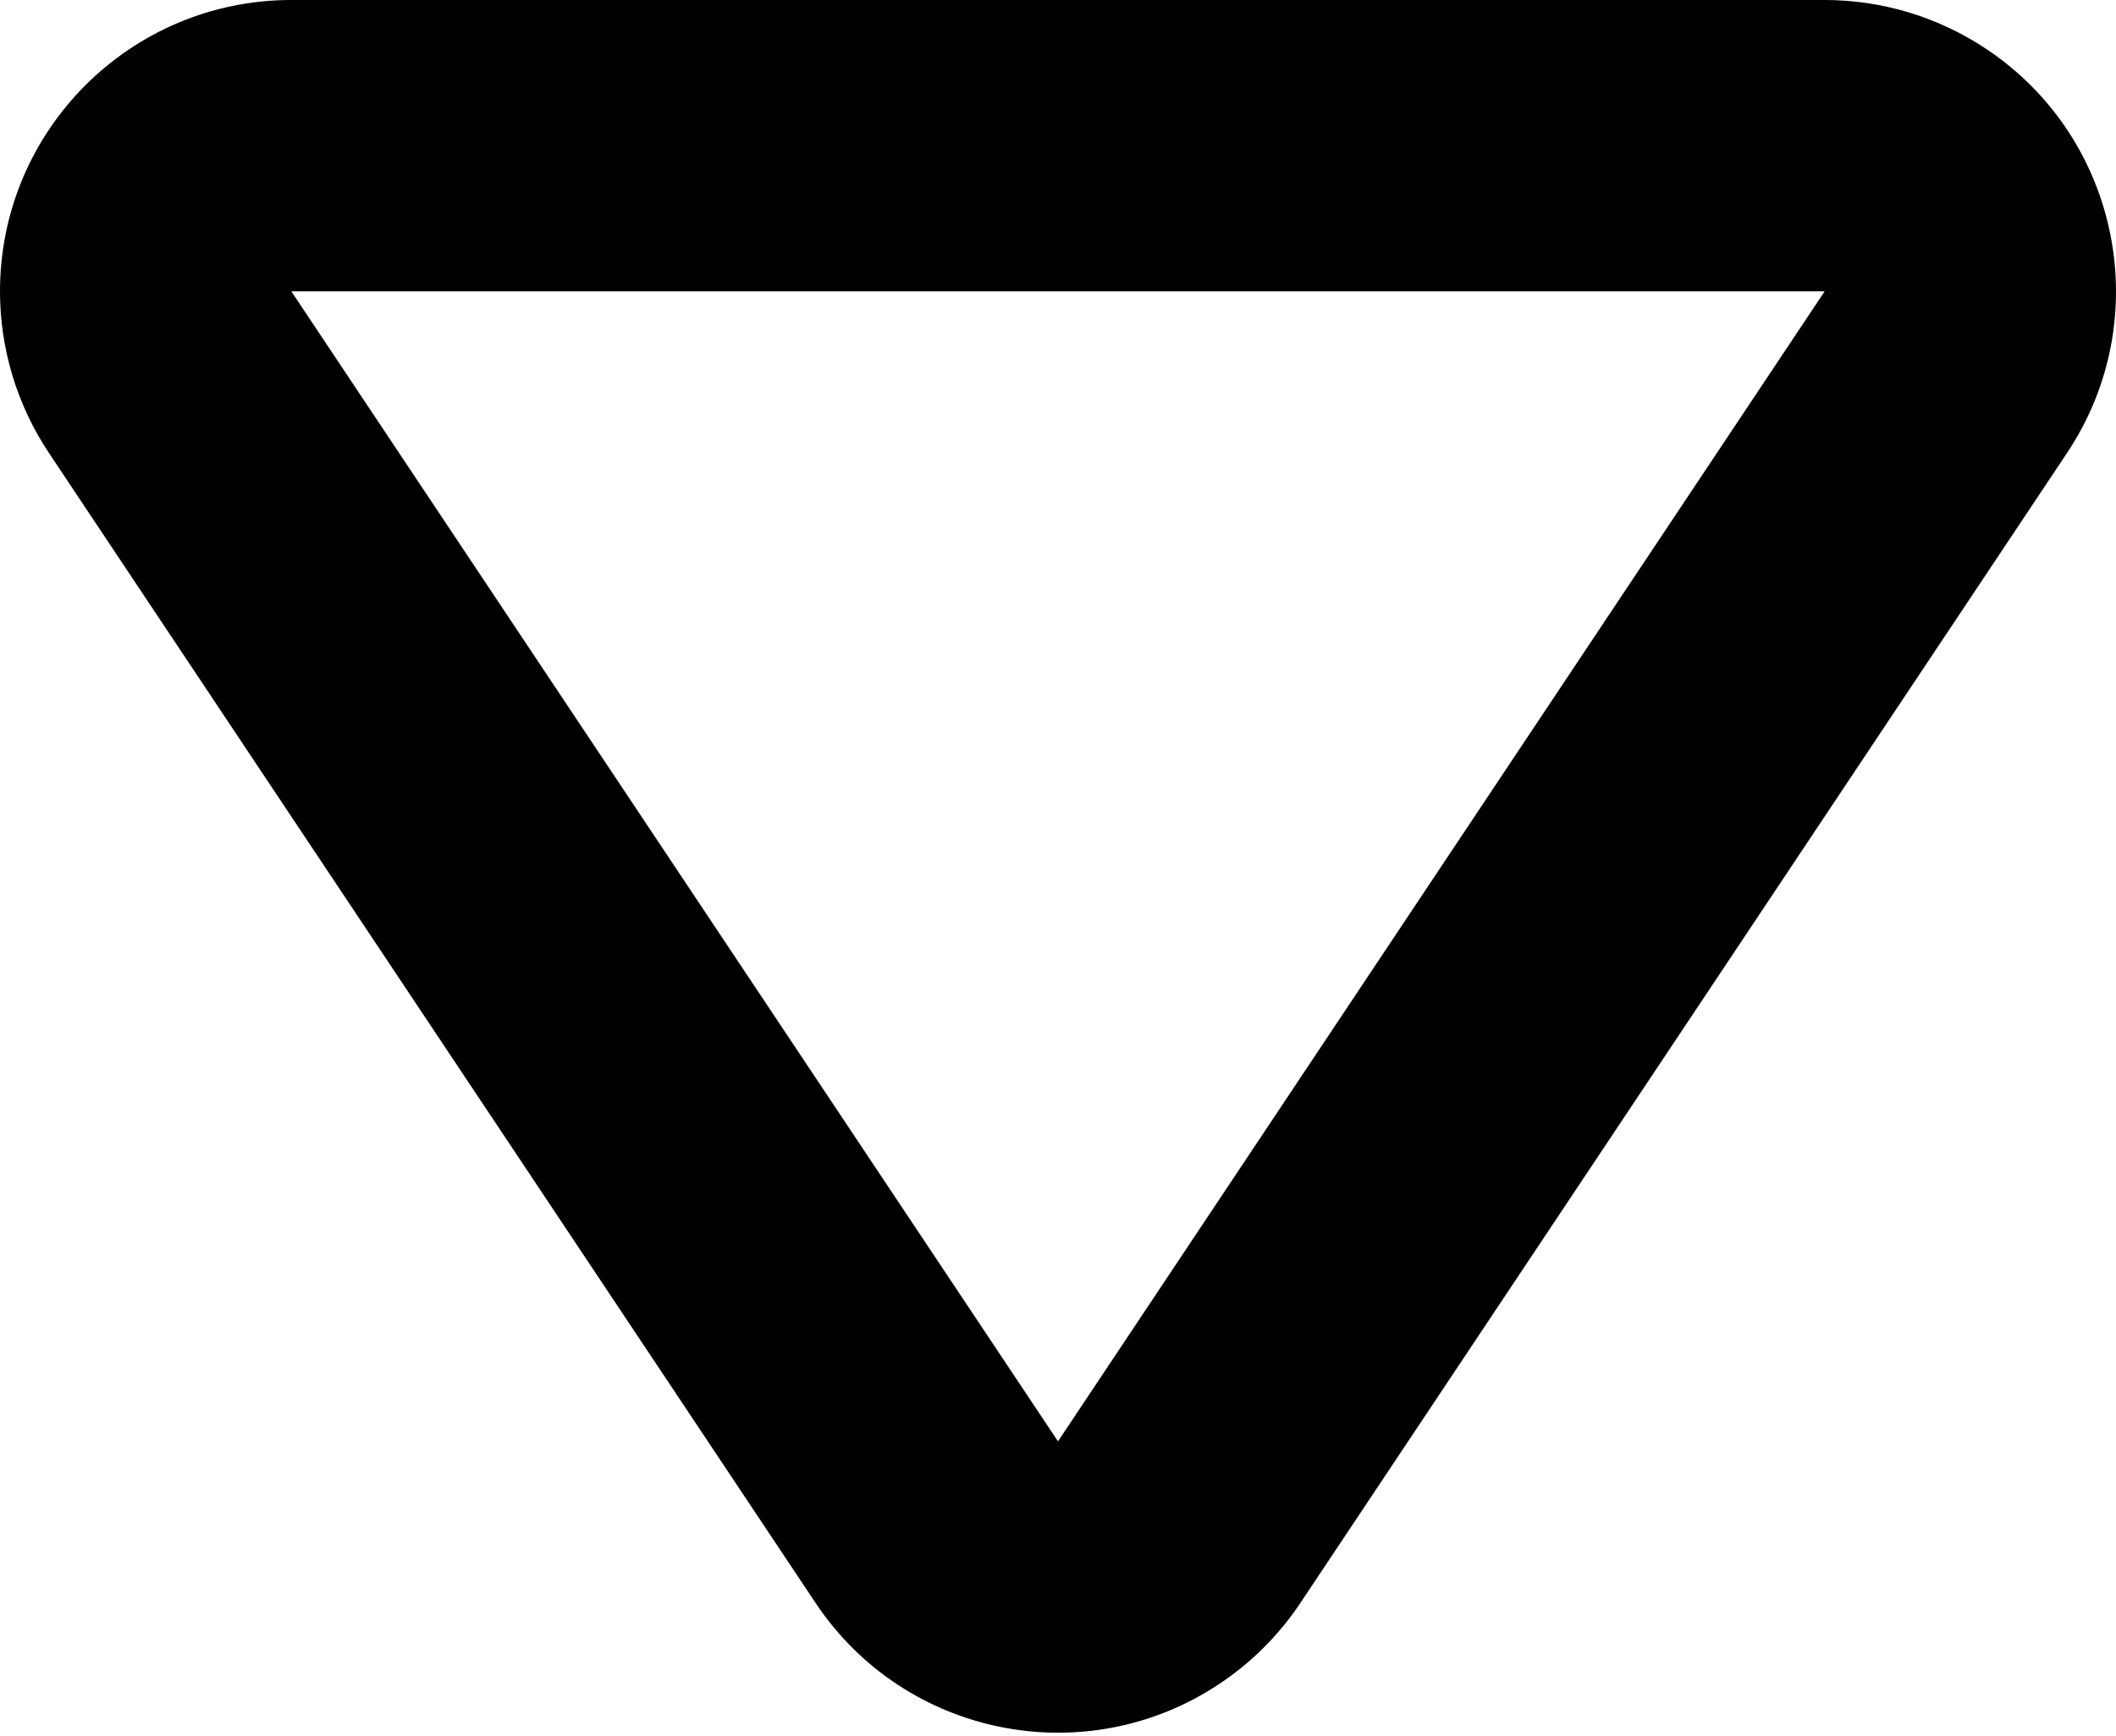
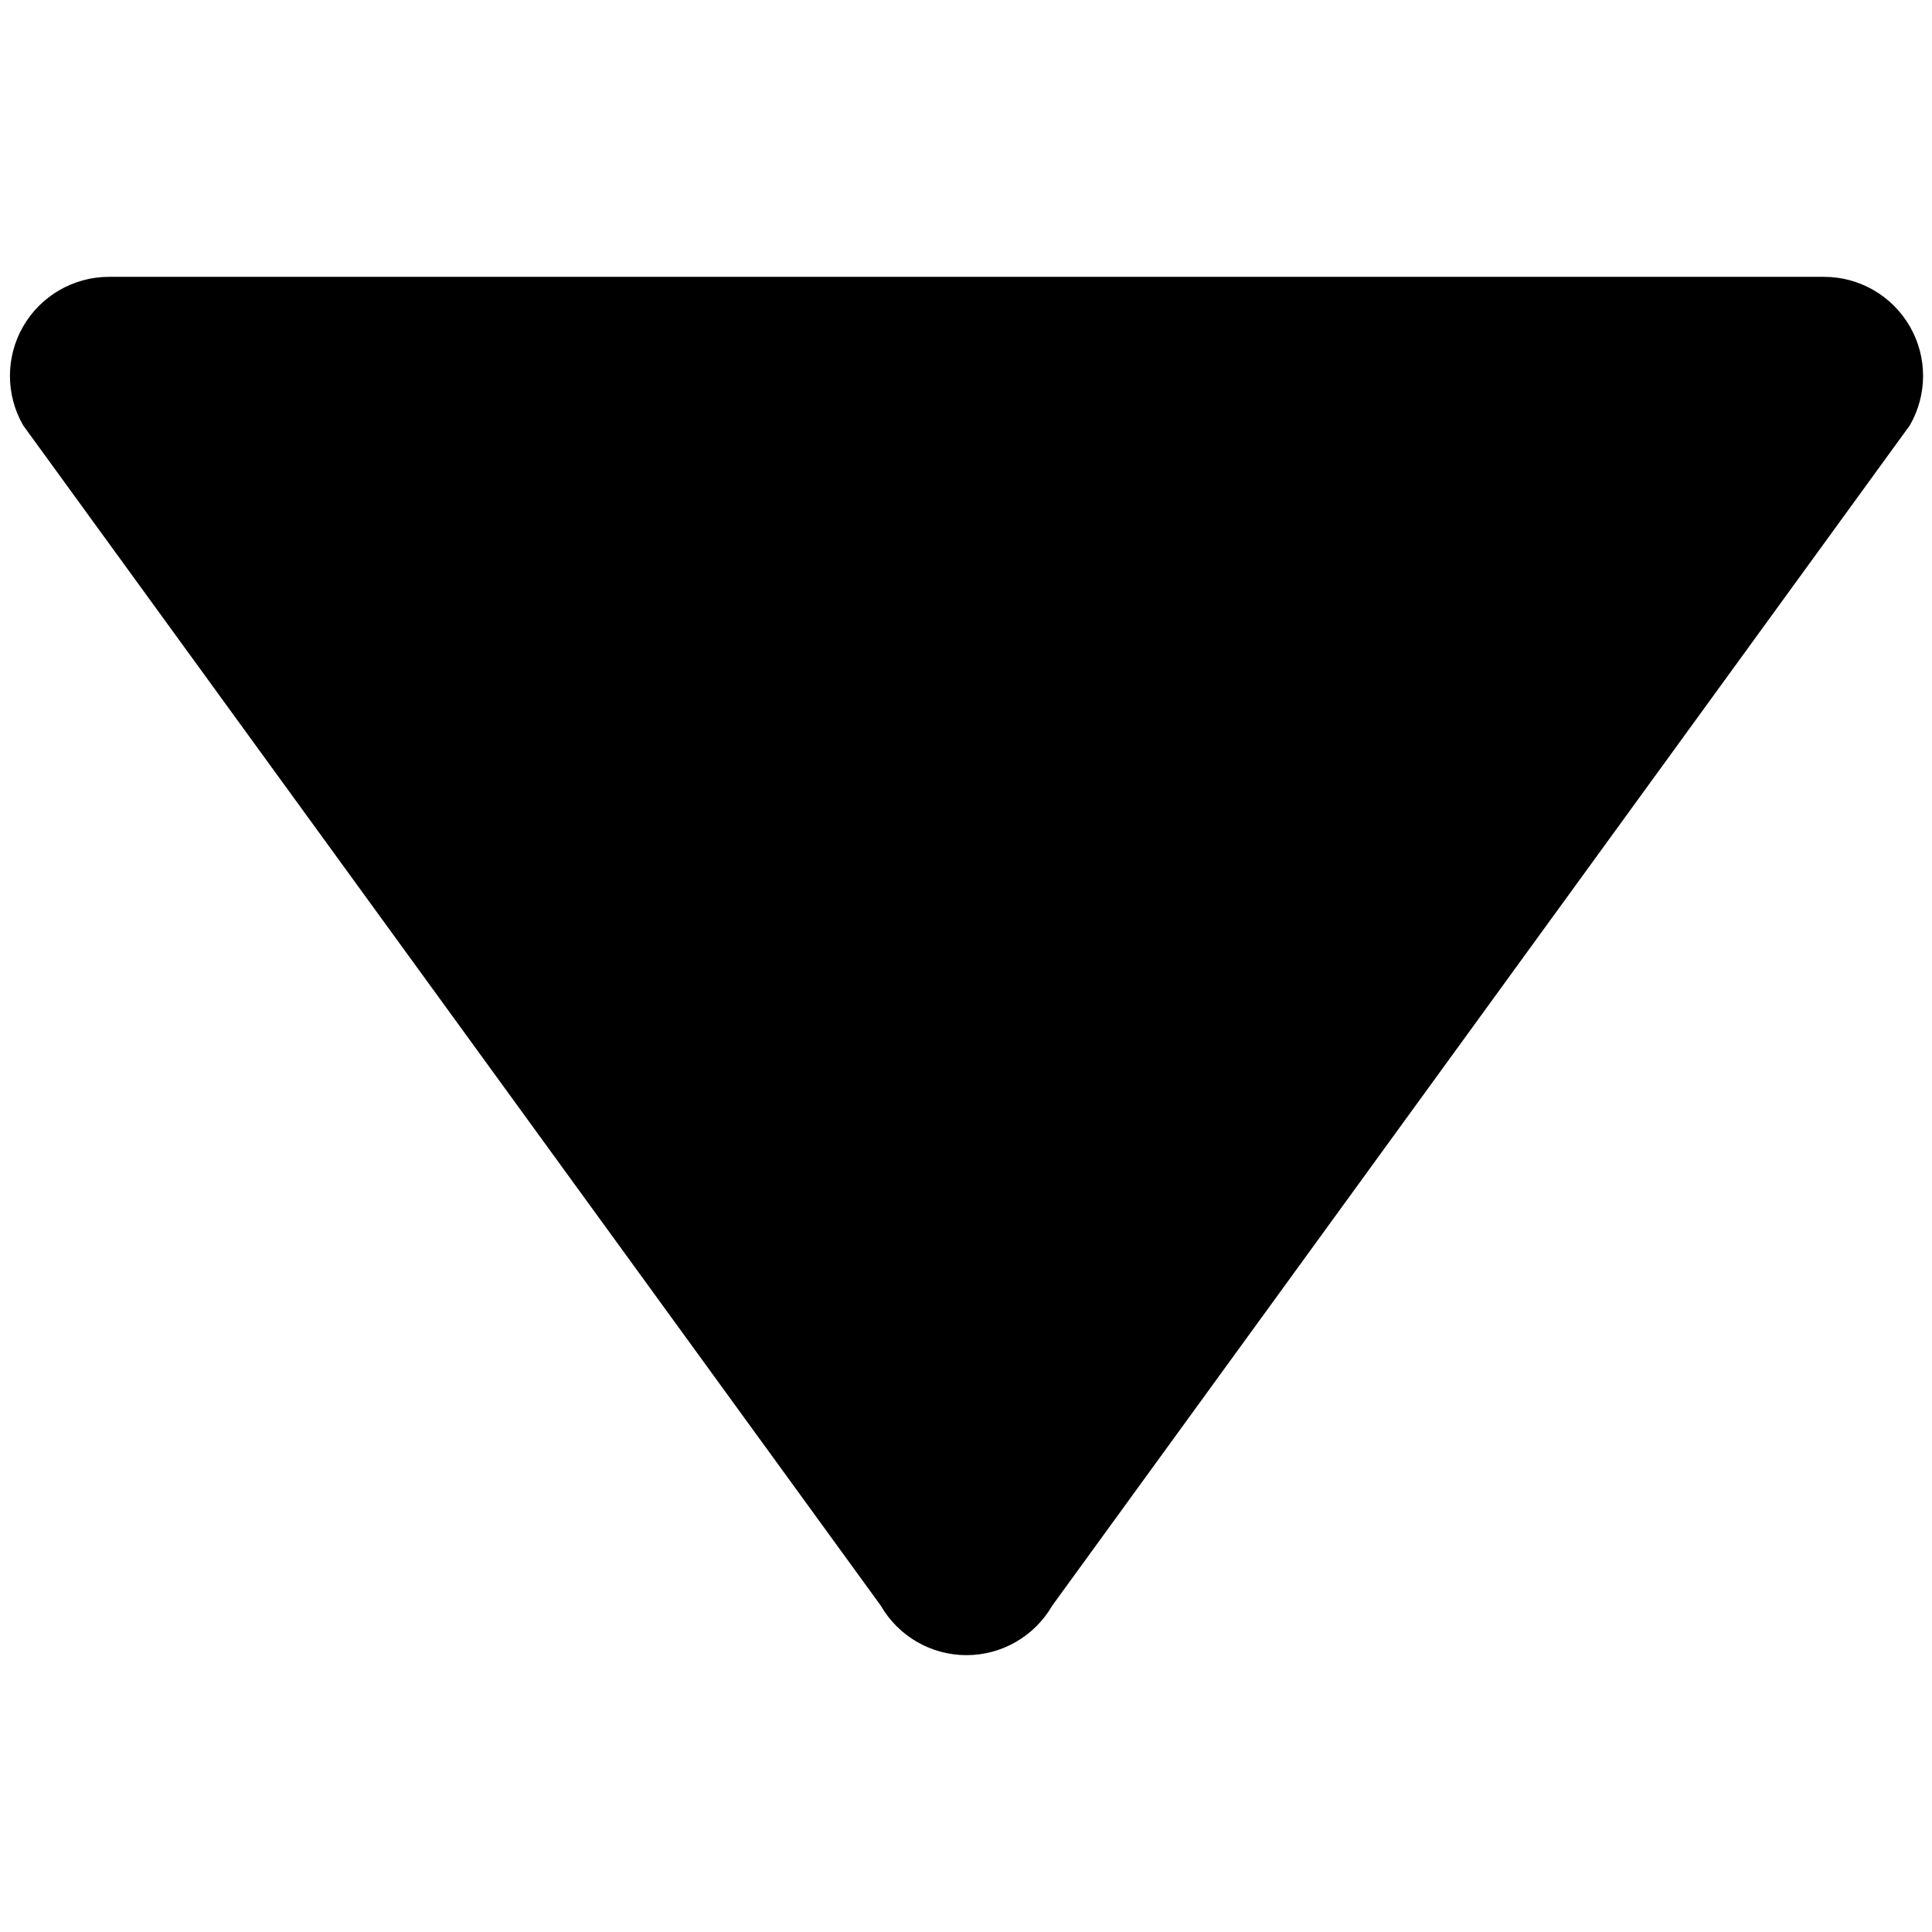
- <svg xmlns="http://www.w3.org/2000/svg" width="512px" height="420px" viewBox="0 0 512 420" version="1.1">
-   <g id="Page-1" stroke="none" stroke-width="1" fill="none" fill-rule="evenodd">
-     <g id="svg" transform="translate(0, -46)" fill="#000000" fill-rule="nonzero">
-       <path d="M314.65,77.398 L500.153,355.652 C521.749,388.046 512.996,431.813 480.602,453.409 C469.022,461.129 455.416,465.249 441.499,465.249 L70.494,465.249 C31.561,465.249 0,433.688 0,394.755 C0,380.838 4.12,367.232 11.839,355.652 L197.342,77.398 C218.938,45.004 262.705,36.251 295.099,57.847 C302.843,63.009 309.488,69.654 314.65,77.398 Z M255.996,116.501 L70.494,394.755 L441.499,394.755 L255.996,116.501 Z" id="ico_triangle" transform="translate(256, 255.6243) scale(1, -1) translate(-256, -255.6243) " />
+ <svg xmlns="http://www.w3.org/2000/svg" version="1.1" id="Capa_1" x="0px" y="0px" width="512" height="512" viewBox="0 0 512 512" xml:space="preserve">
+   <defs id="defs40" />
+   <g id="g5" transform="matrix(0,1.359221,-1.359221,0,509.6345,2.499826)">
+     <g id="Layer_8_16_">
+       <path d="M 61.792,2.588 C 64.771,0.864 68.105,0 71.444,0 c 3.33,0 6.663,0.864 9.655,2.588 l 230.116,167.2 c 5.963,3.445 9.656,9.823 9.656,16.719 0,6.895 -3.683,13.272 -9.656,16.713 L 81.099,370.427 c -5.972,3.441 -13.334,3.441 -19.302,0 -5.973,-3.453 -9.66,-9.833 -9.66,-16.724 V 19.305 c 0,-6.892 3.681,-13.269 9.655,-16.717 z" id="path2" />
    </g>
  </g>
+   <g id="g7" transform="translate(0,138.992)">
+ </g>
+   <g id="g9" transform="translate(0,138.992)">
+ </g>
+   <g id="g11" transform="translate(0,138.992)">
+ </g>
+   <g id="g13" transform="translate(0,138.992)">
+ </g>
+   <g id="g15" transform="translate(0,138.992)">
+ </g>
+   <g id="g17" transform="translate(0,138.992)">
+ </g>
+   <g id="g19" transform="translate(0,138.992)">
+ </g>
+   <g id="g21" transform="translate(0,138.992)">
+ </g>
+   <g id="g23" transform="translate(0,138.992)">
+ </g>
+   <g id="g25" transform="translate(0,138.992)">
+ </g>
+   <g id="g27" transform="translate(0,138.992)">
+ </g>
+   <g id="g29" transform="translate(0,138.992)">
+ </g>
+   <g id="g31" transform="translate(0,138.992)">
+ </g>
+   <g id="g33" transform="translate(0,138.992)">
+ </g>
+   <g id="g35" transform="translate(0,138.992)">
+ </g>
</svg>
